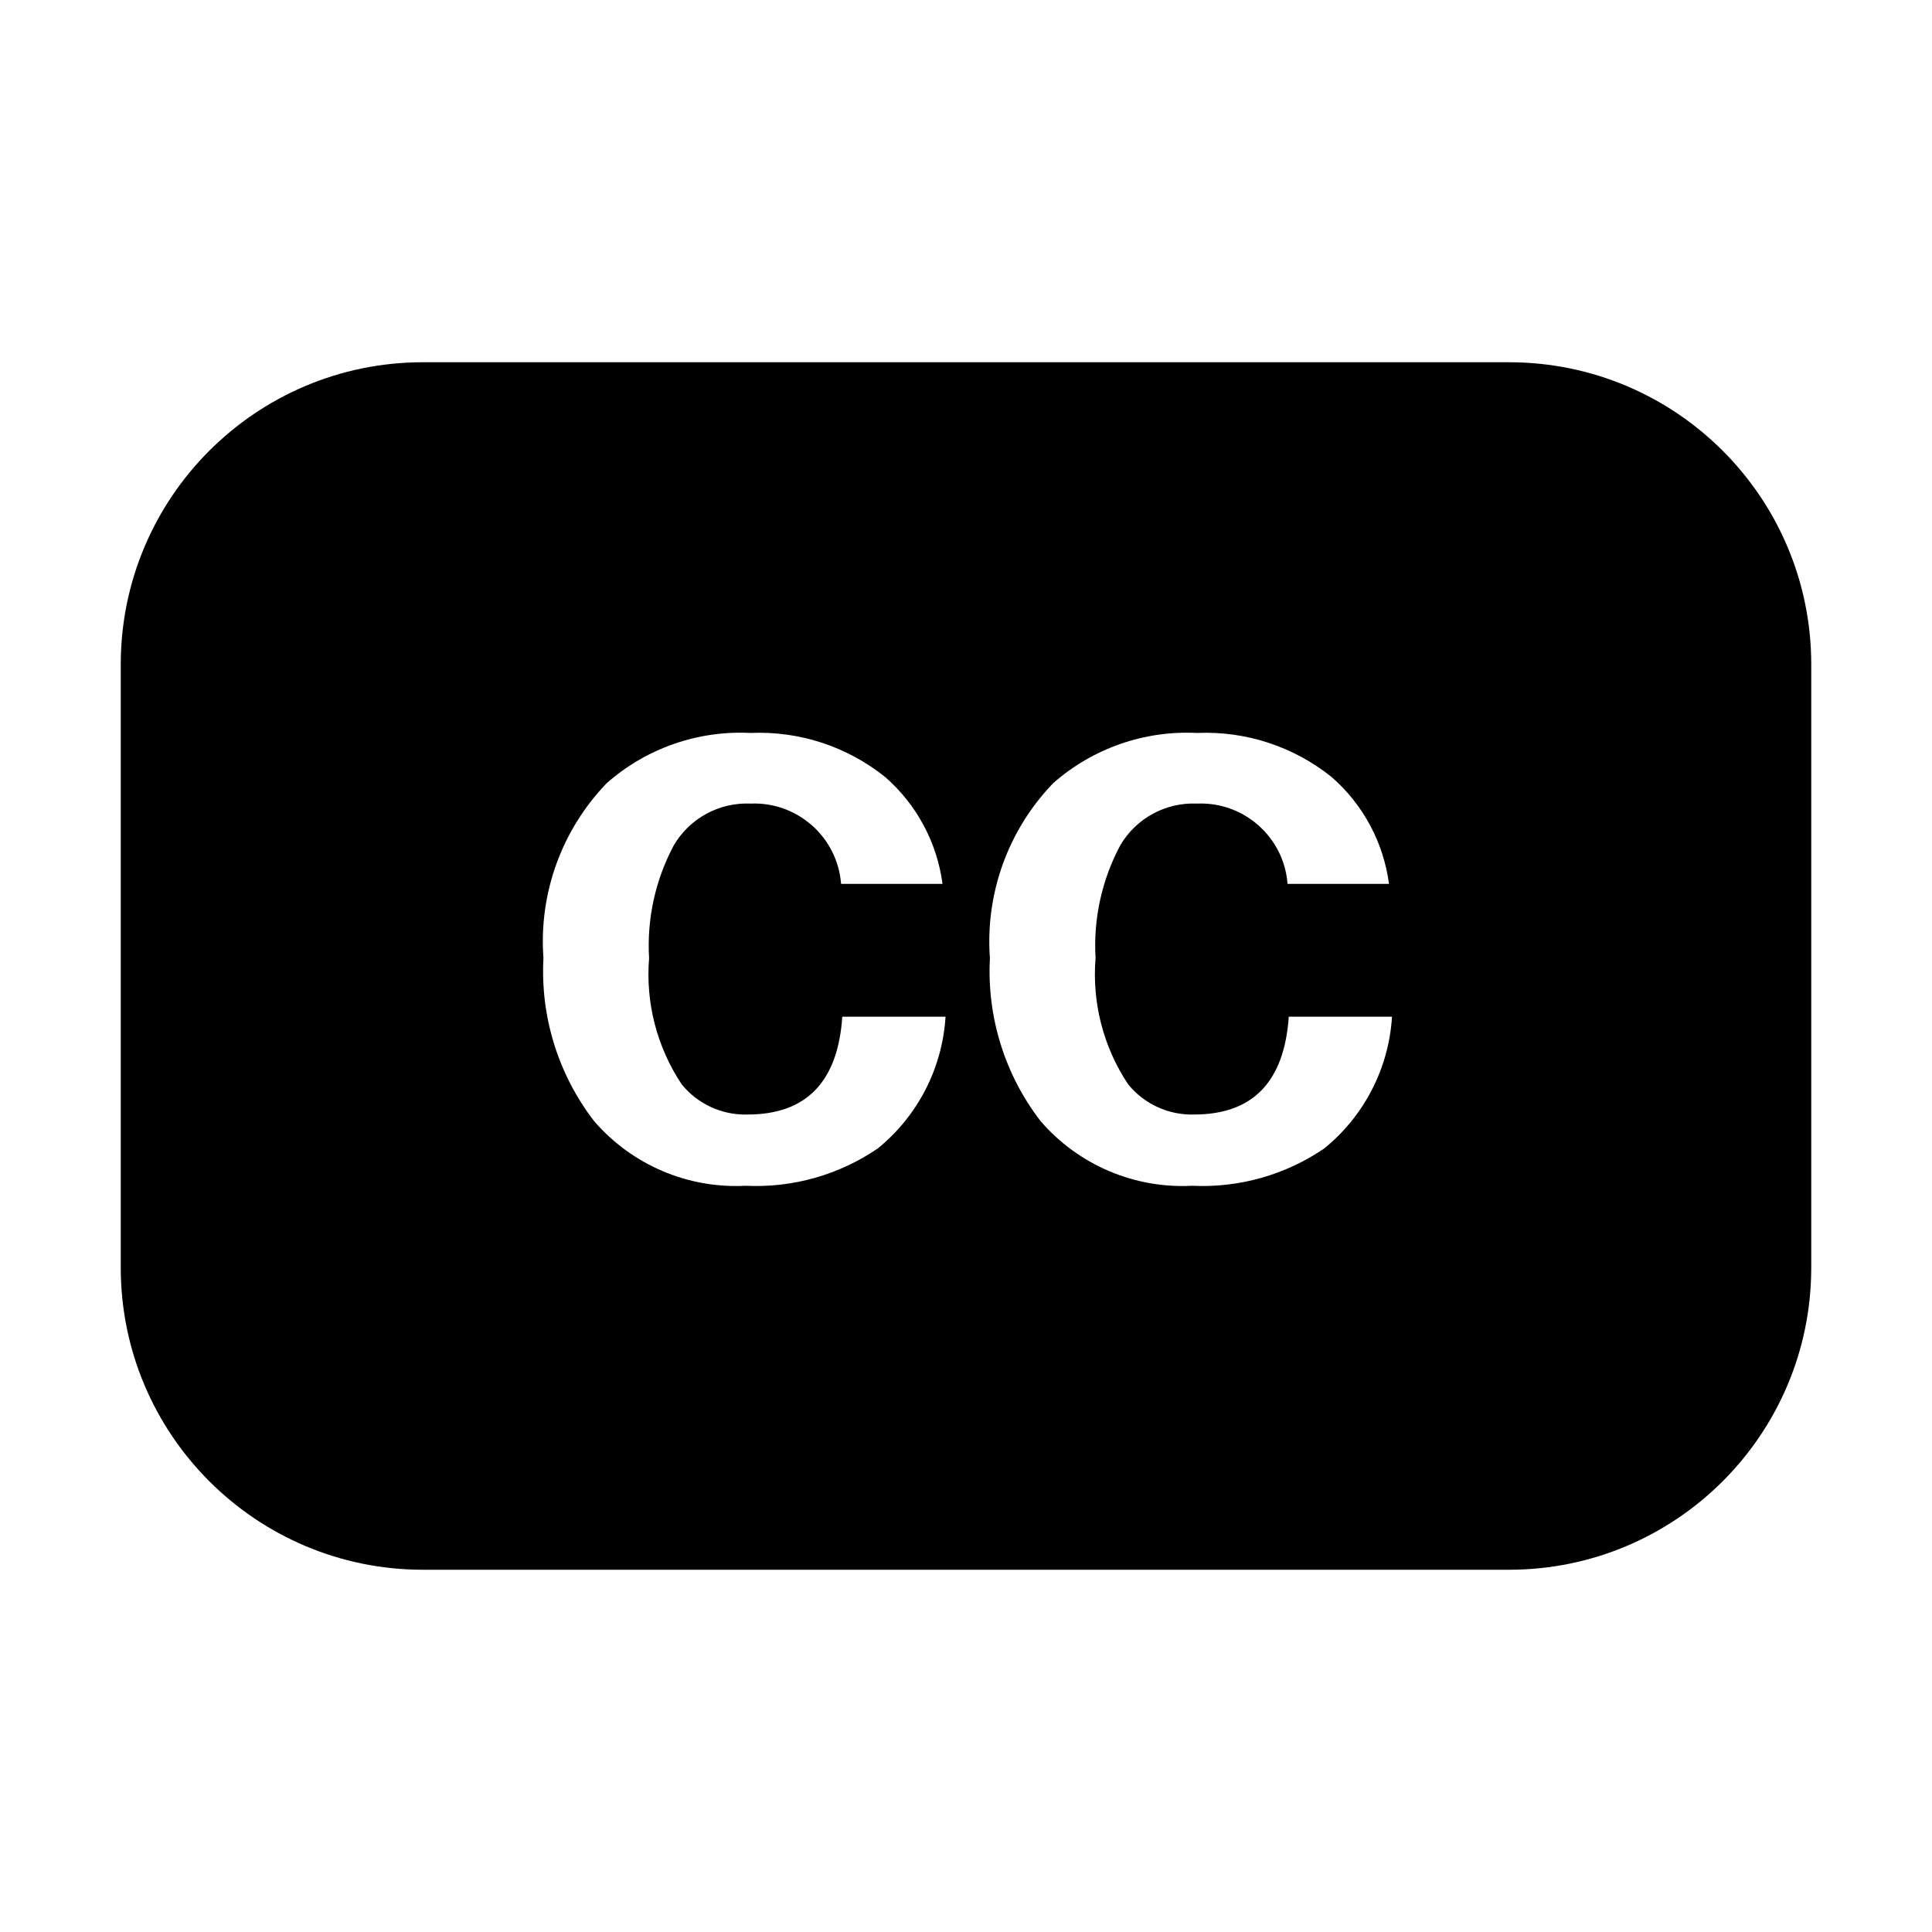
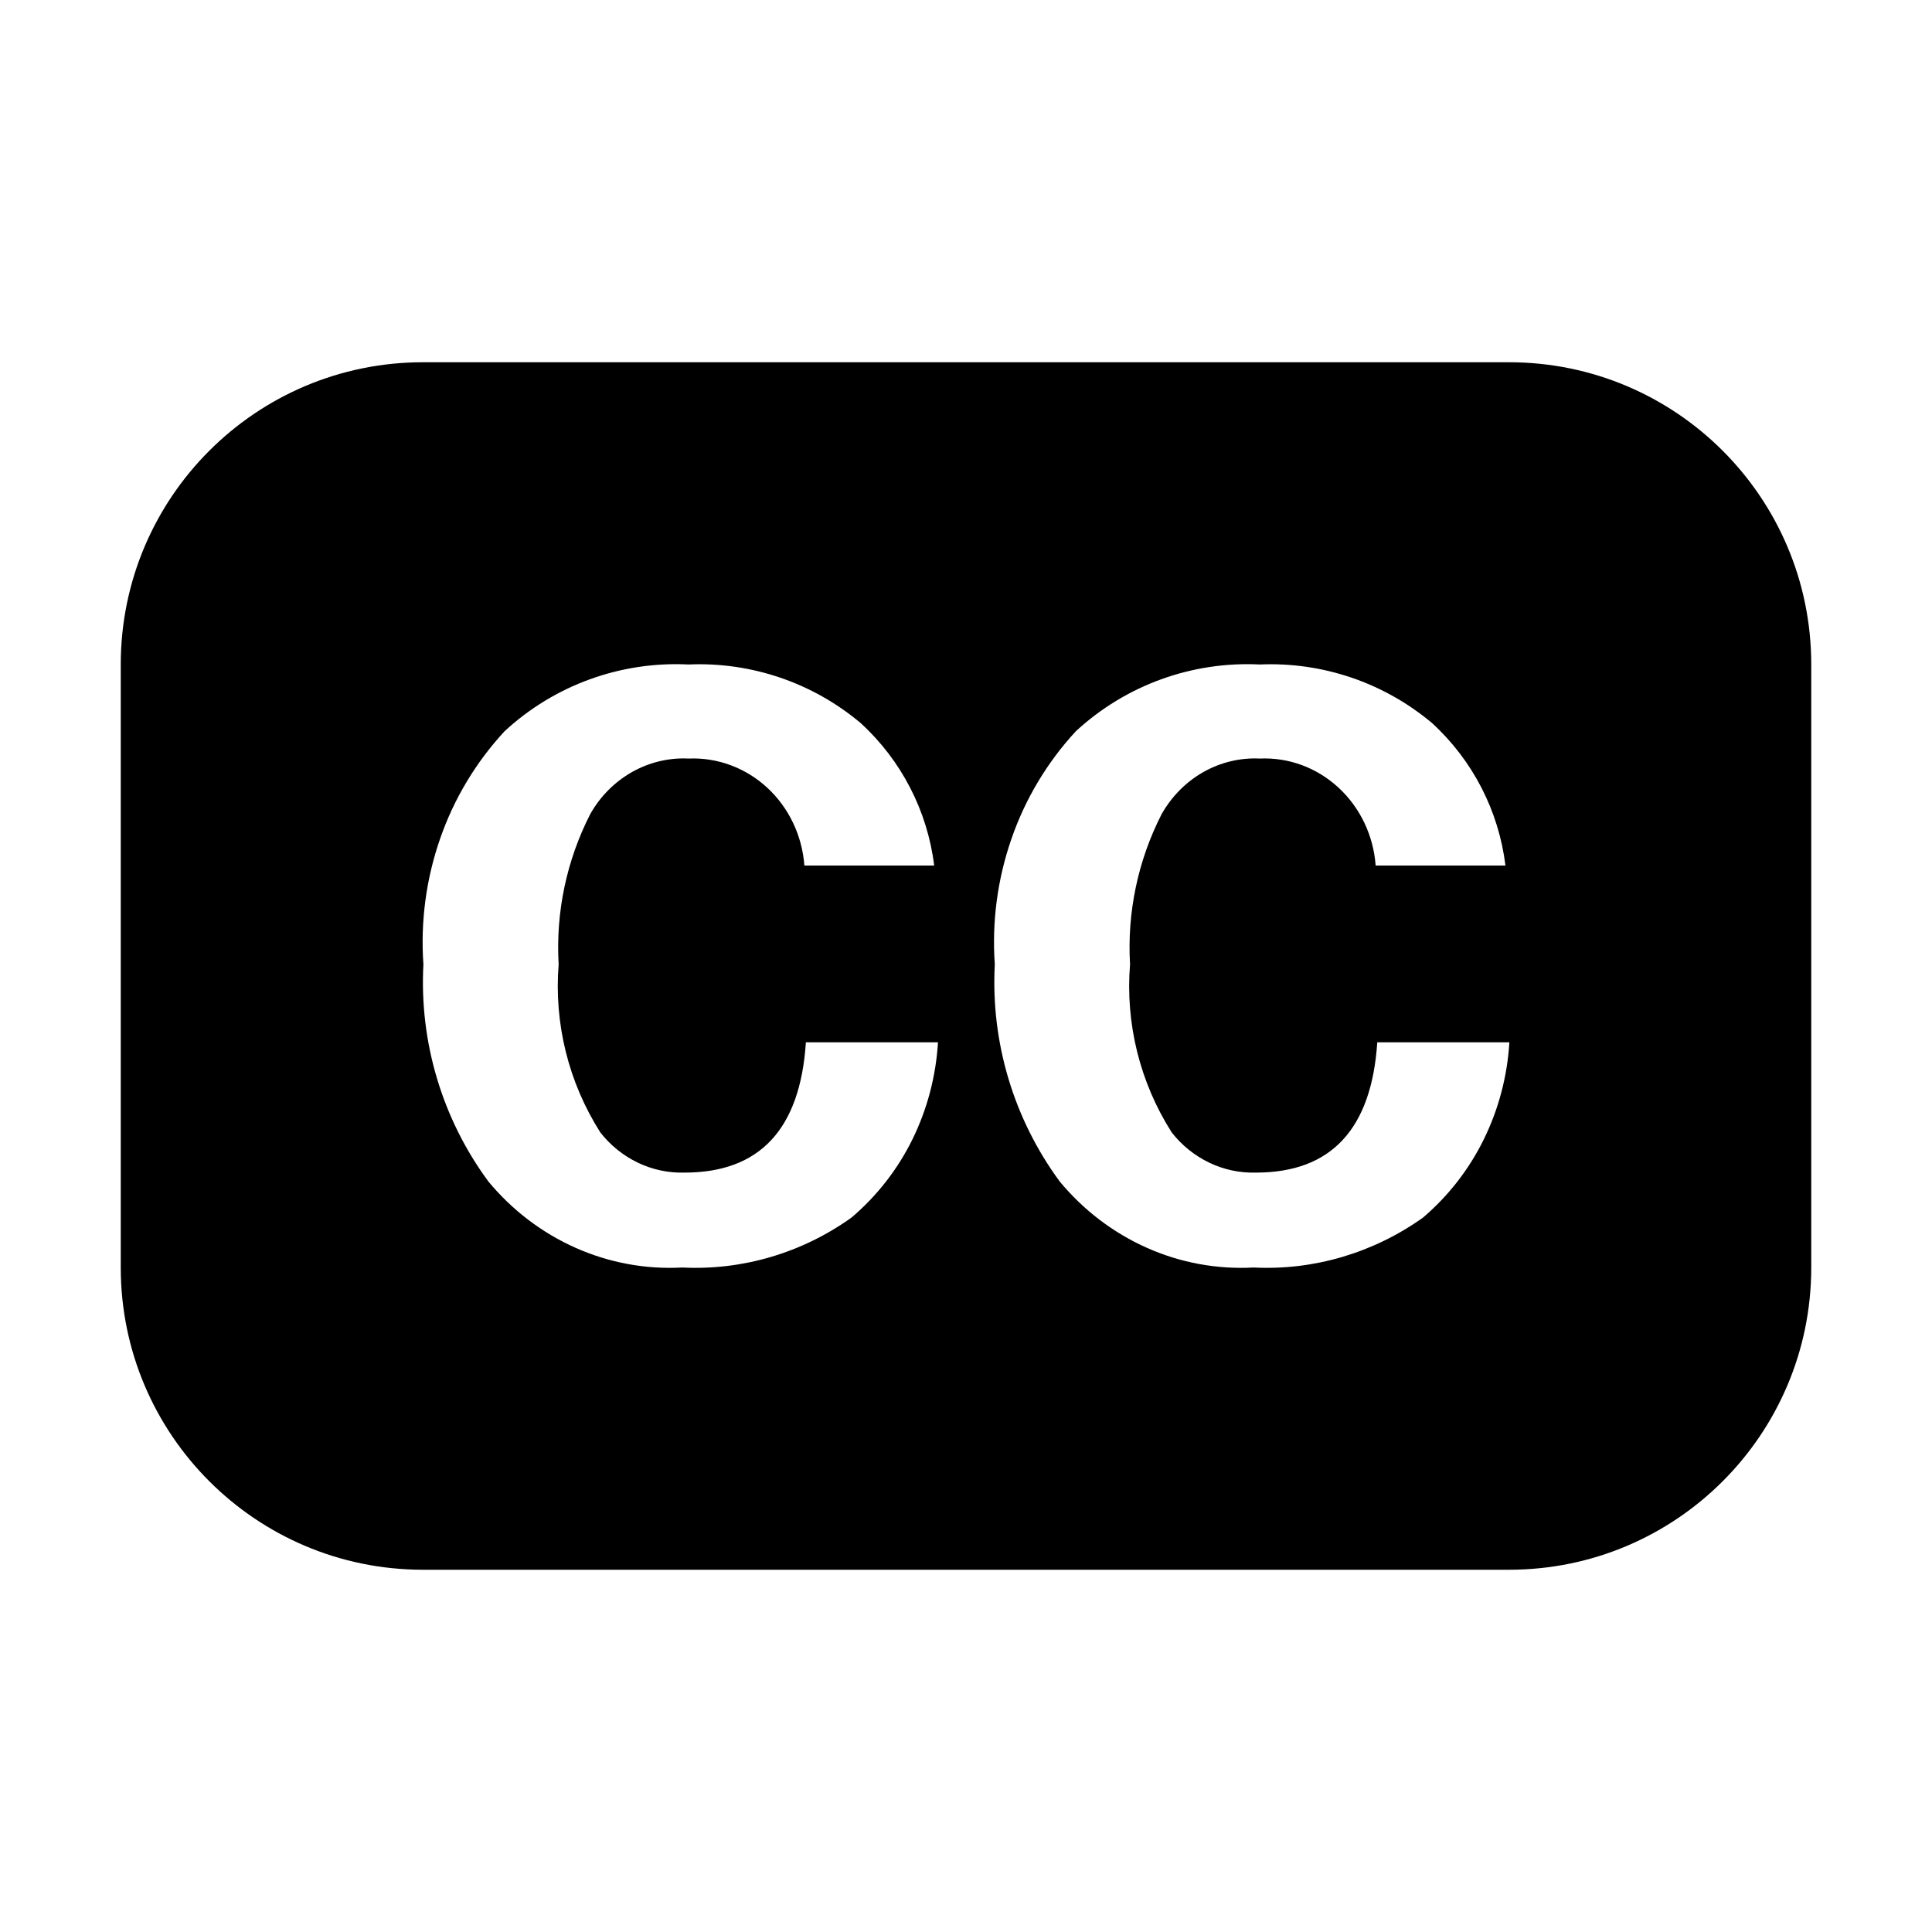
<svg xmlns="http://www.w3.org/2000/svg" width="32" height="32" viewBox="0 0 32 32">
-   <path d="M7 6h18a5.006 5.006 0 0 1 5 5v10a5.006 5.006 0 0 1-5 5H7a5.006 5.006 0 0 1-5-5V11a5.006 5.006 0 0 1 5-5Zm4.777 12.337a1.354 1.354 0 0 1-.486-.377 3.287 3.287 0 0 1-.54-2.09 3.52 3.52 0 0 1 .41-1.87 1.402 1.402 0 0 1 1.27-.69 1.443 1.443 0 0 1 1.5 1.33h1.68a2.844 2.844 0 0 0-.95-1.77 3.328 3.328 0 0 0-2.23-.73 3.346 3.346 0 0 0-2.38.83 3.775 3.775 0 0 0-1.05 2.9c-.052.972.246 1.93.84 2.7a3.102 3.102 0 0 0 2.51 1.07 3.57 3.57 0 0 0 2.19-.62 3.053 3.053 0 0 0 1.12-2.18h-1.71c-.073 1.08-.597 1.62-1.57 1.62a1.355 1.355 0 0 1-.604-.123Zm7.396 0a1.354 1.354 0 0 1-.487-.377 3.281 3.281 0 0 1-.54-2.09 3.52 3.52 0 0 1 .41-1.87 1.401 1.401 0 0 1 1.27-.69 1.442 1.442 0 0 1 1.5 1.33h1.68a2.843 2.843 0 0 0-.95-1.77 3.332 3.332 0 0 0-2.23-.73 3.349 3.349 0 0 0-2.38.83 3.777 3.777 0 0 0-1.05 2.9c-.052.971.246 1.93.84 2.7a3.102 3.102 0 0 0 2.51 1.07 3.572 3.572 0 0 0 2.19-.62 3.054 3.054 0 0 0 1.12-2.18h-1.71c-.074 1.08-.597 1.62-1.57 1.62a1.355 1.355 0 0 1-.603-.123Z" />
+   <path fill-rule="evenodd" clip-rule="evenodd" d="M25 6H7a5.006 5.006 0 0 0-5 5v10a5.006 5.006 0 0 0 5 5h18a5.006 5.006 0 0 0 5-5V11a5.006 5.006 0 0 0-5-5ZM10.566 19.258a1.746 1.746 0 0 1-.623-.502 4.515 4.515 0 0 1-.69-2.783 4.848 4.848 0 0 1 .524-2.49 1.83 1.83 0 0 1 .69-.695c.287-.162.61-.24.936-.224.478-.021.946.152 1.304.482.358.33.579.793.616 1.29h2.15a3.836 3.836 0 0 0-1.217-2.359 4.15 4.15 0 0 0-2.853-.971 4.18 4.18 0 0 0-3.045 1.105 5.062 5.062 0 0 0-1.069 1.782 5.217 5.217 0 0 0-.276 2.08 5.561 5.561 0 0 0 1.076 3.596c.395.477.89.853 1.447 1.1.557.247 1.16.358 1.765.325.995.05 1.98-.24 2.801-.826a4.037 4.037 0 0 0 1.01-1.295c.246-.5.39-1.048.424-1.609h-2.188c-.094 1.439-.764 2.158-2.01 2.158a1.676 1.676 0 0 1-.772-.164Zm9.464 0a1.746 1.746 0 0 1-.623-.502 4.507 4.507 0 0 1-.69-2.783 4.849 4.849 0 0 1 .524-2.49c.166-.293.404-.533.69-.695.286-.162.61-.24.935-.224.478-.022.946.151 1.304.482.358.33.579.793.615 1.29h2.15a3.834 3.834 0 0 0-1.215-2.359 4.155 4.155 0 0 0-2.854-.971 4.184 4.184 0 0 0-3.046 1.105 5.062 5.062 0 0 0-1.067 1.782 5.215 5.215 0 0 0-.276 2.08 5.568 5.568 0 0 0 1.075 3.596c.395.477.89.853 1.447 1.1a3.83 3.83 0 0 0 1.765.325c.995.05 1.98-.24 2.803-.825a4.042 4.042 0 0 0 1.009-1.297c.246-.5.39-1.047.424-1.608h-2.188c-.095 1.439-.765 2.158-2.01 2.158a1.676 1.676 0 0 1-.772-.164Z" />
</svg>
